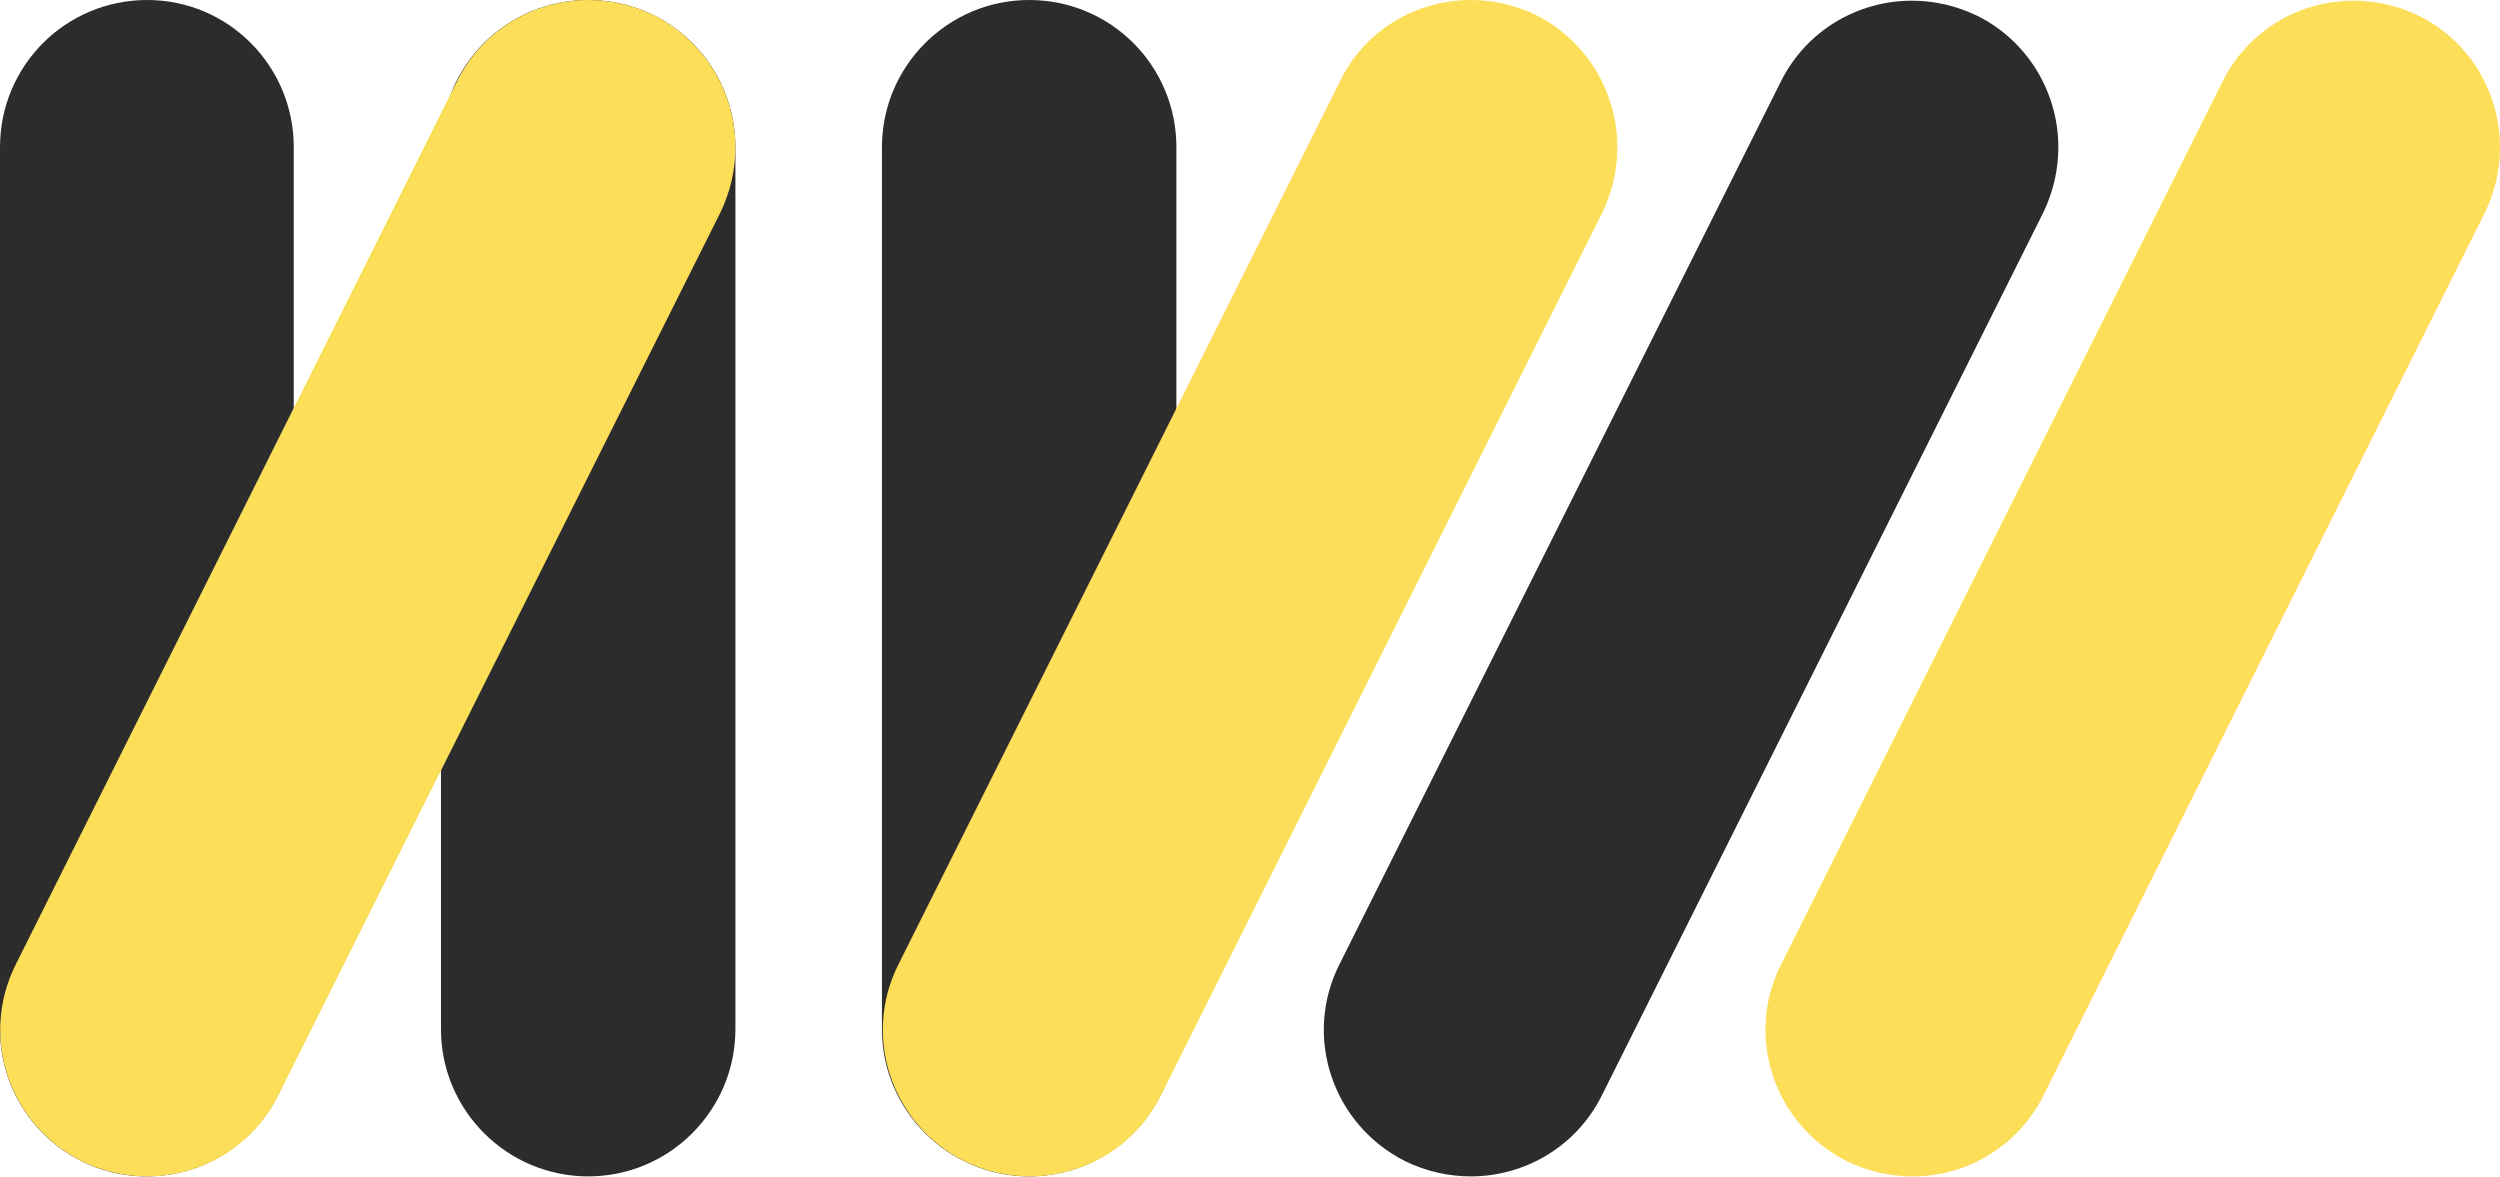
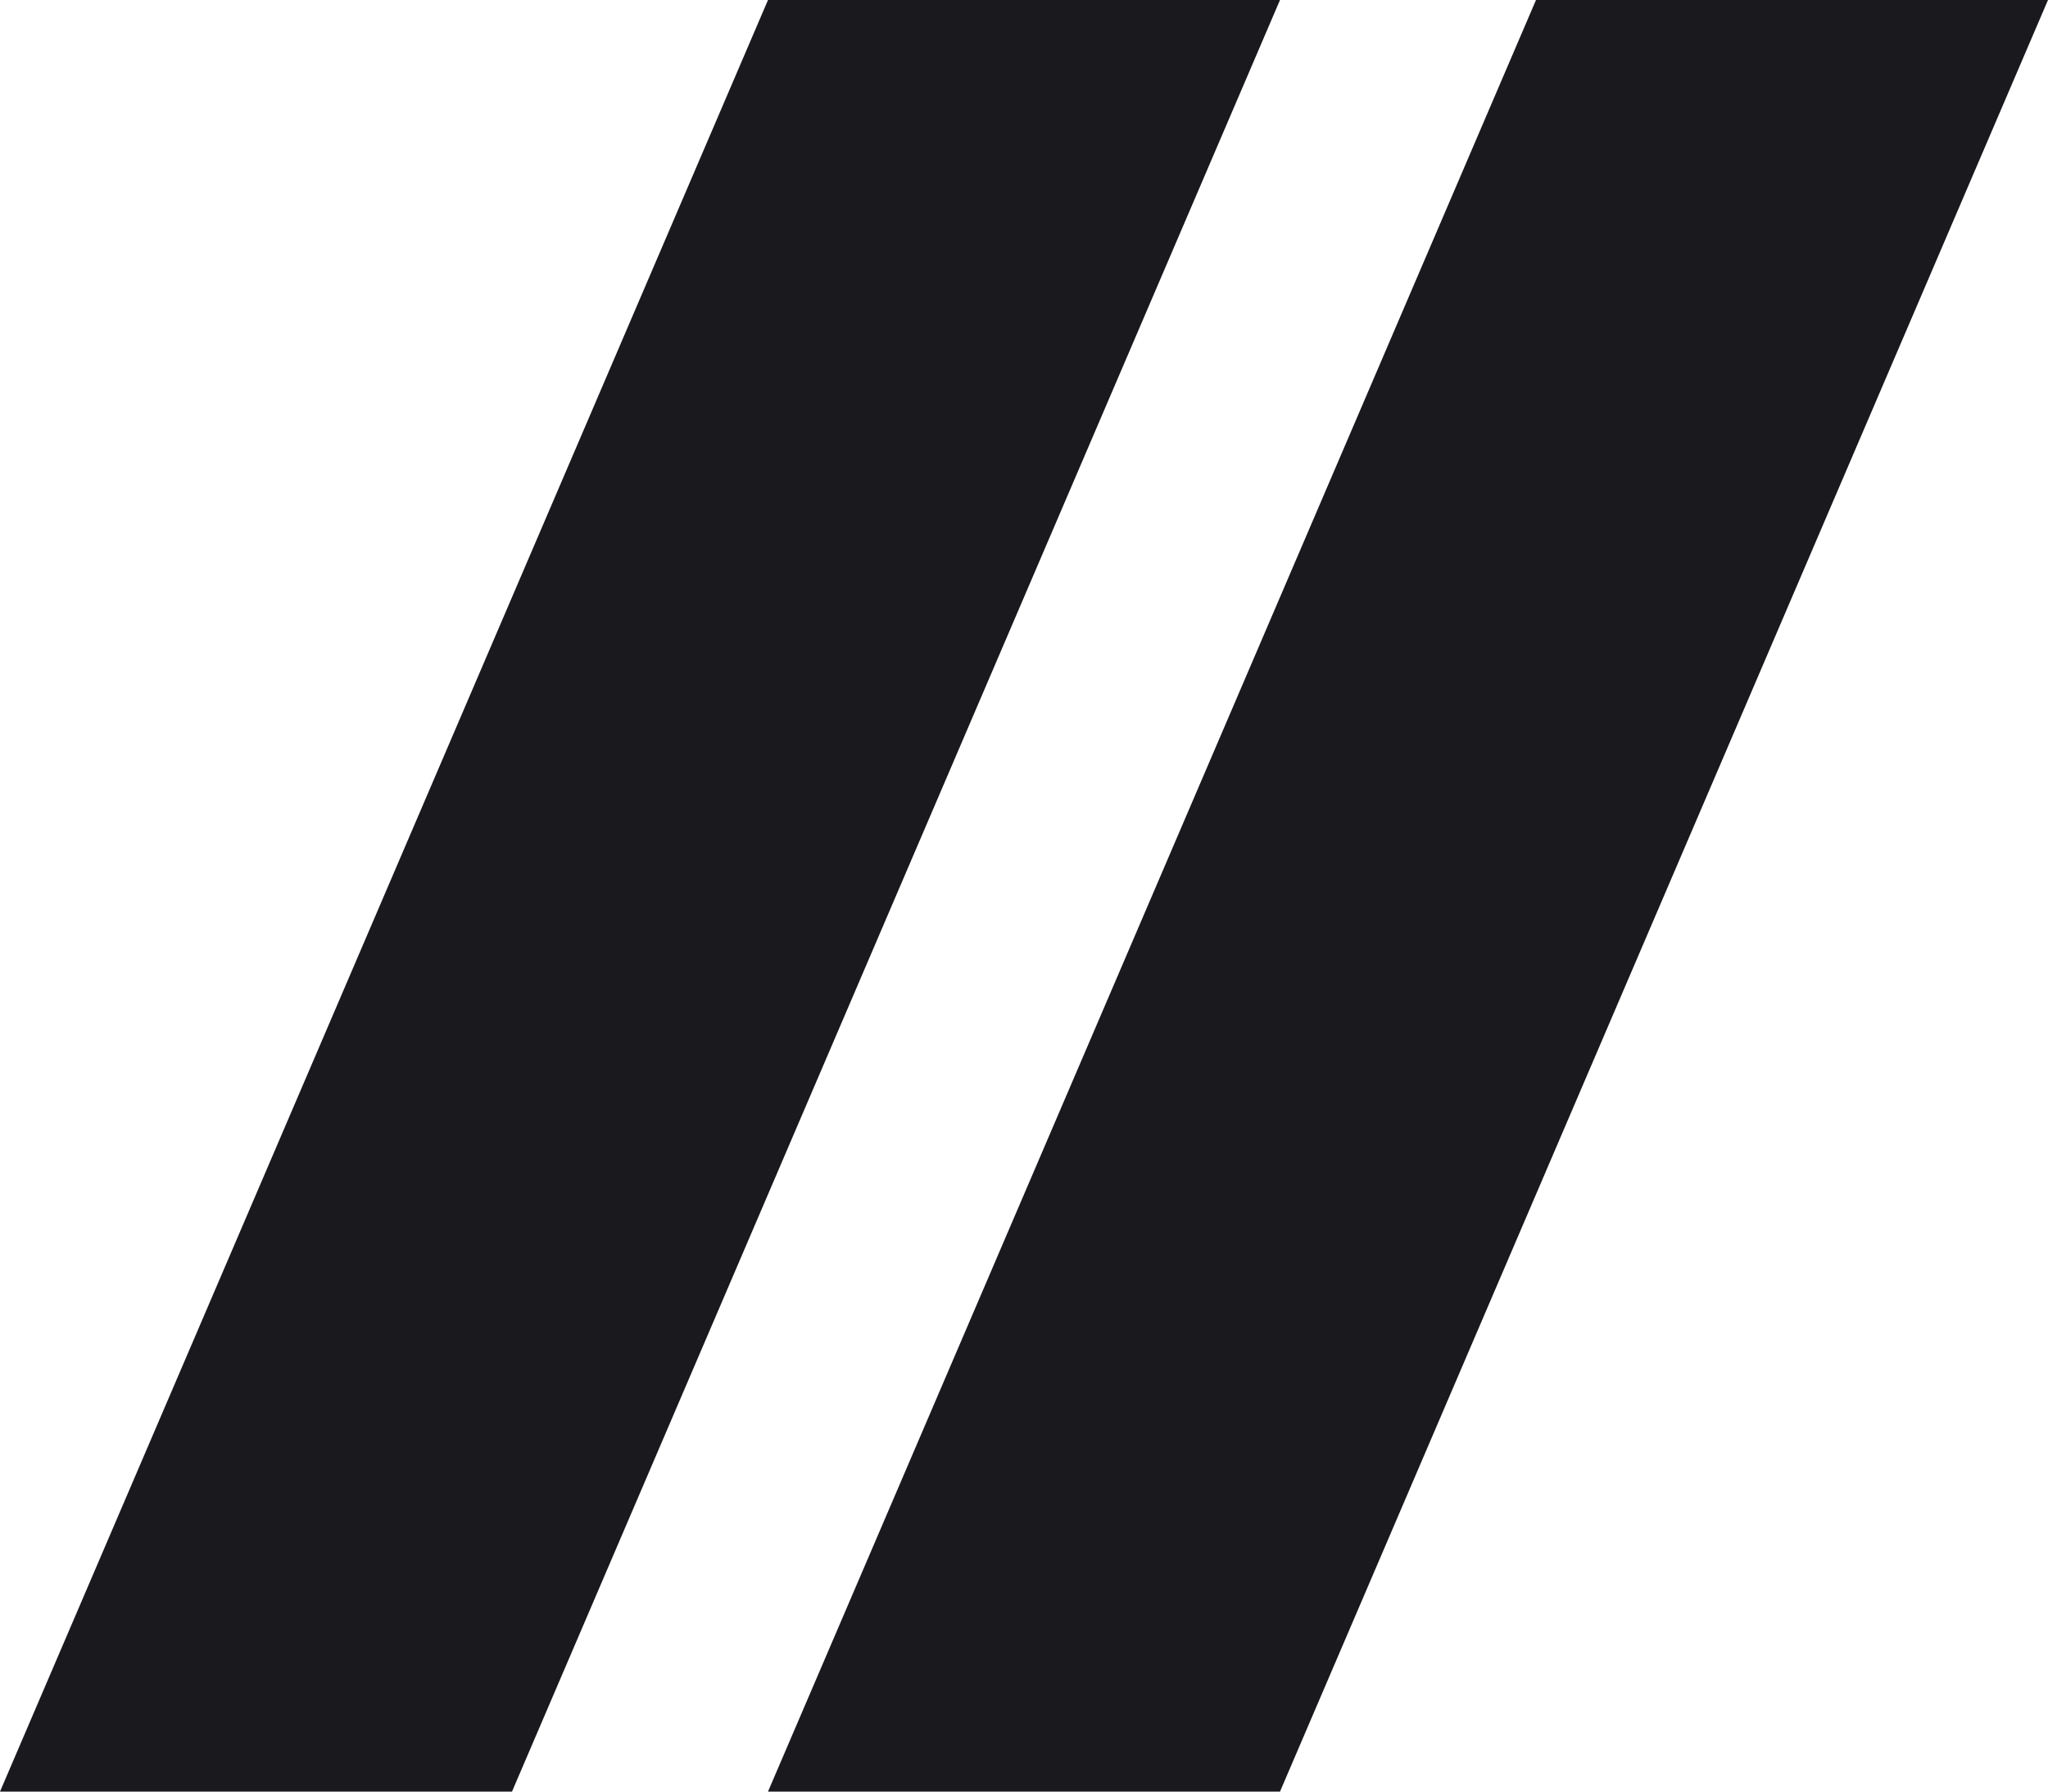
- <svg xmlns="http://www.w3.org/2000/svg" version="1.1" id="b" x="0px" y="0px" viewBox="0 0 361.7 170.2" style="enable-background:new 0 0 361.7 170.2;" xml:space="preserve">
-   <style type="text/css">
- 	.st0{fill:#2C2C2C;}
- 	.st1{fill:#FDDE59;}
- </style>
-   <g id="c">
-     <g>
-       <path class="st0" d="M21.3,0L21.3,0C33,0,42.5,9.5,42.5,21.3v127.6c0,11.7-9.5,21.3-21.3,21.3h0C9.5,170.2,0,160.7,0,148.9V21.3    C0,9.5,9.5,0,21.3,0z" />
-       <path class="st0" d="M85.1,0L85.1,0c11.8,0,21.3,9.5,21.3,21.3v127.6c0,11.7-9.5,21.3-21.3,21.3h0c-11.7,0-21.3-9.5-21.3-21.3    V21.3C63.8,9.5,73.3,0,85.1,0z" />
-       <path class="st0" d="M148.9,0L148.9,0c11.8,0,21.3,9.5,21.3,21.3v127.6c0,11.7-9.5,21.3-21.3,21.3h0c-11.7,0-21.3-9.5-21.3-21.3    V21.3C127.6,9.5,137.2,0,148.9,0z" />
-       <path class="st1" d="M361.7,21.3c0,3.2-0.7,6.4-2.2,9.5l-63.8,127.6c-3.7,7.5-11.2,11.8-19,11.8c-3.2,0-6.4-0.7-9.5-2.2    c-10.5-5.3-14.8-18-9.5-28.5l63.8-127.6c3.7-7.5,11.2-11.8,19-11.8c3.2,0,6.4,0.7,9.5,2.2C357.4,6,361.7,13.5,361.7,21.3    L361.7,21.3z" />
-       <path class="st0" d="M297.8,21.3c0,3.2-0.7,6.4-2.2,9.5l-63.8,127.6c-3.7,7.5-11.2,11.8-19,11.8c-3.2,0-6.4-0.7-9.5-2.2    c-10.5-5.3-14.8-18-9.5-28.5l63.8-127.6c3.7-7.5,11.2-11.8,19-11.8c3.2,0,6.4,0.7,9.5,2.2C293.5,6,297.8,13.5,297.8,21.3    L297.8,21.3z" />
-       <path class="st1" d="M234,21.3c0,3.2-0.7,6.4-2.2,9.5L168,158.4c-3.7,7.5-11.2,11.8-19,11.8c-3.2,0-6.4-0.7-9.5-2.2    c-10.5-5.3-14.8-18-9.5-28.5l63.8-127.6C197.4,4.3,205,0,212.8,0c3.2,0,6.4,0.7,9.5,2.2C229.7,6,234,13.5,234,21.3L234,21.3z" />
-       <path class="st1" d="M106.4,21.3c0,3.2-0.7,6.4-2.2,9.5L40.3,158.4c-3.7,7.5-11.2,11.8-19,11.8c-3.2,0-6.4-0.7-9.5-2.2    c-10.5-5.3-14.8-18-9.5-28.5L66.1,11.8C69.8,4.3,77.3,0,85.1,0c3.2,0,6.4,0.7,9.5,2.2C102.1,6,106.4,13.5,106.4,21.3L106.4,21.3z" />
-     </g>
-   </g>
+ <svg xmlns="http://www.w3.org/2000/svg" id="a" data-name="레이어_1" width="585.143" height="512" viewBox="0 0 585.143 512">
+   <polygon points="219.429 0 0 512 146.286 512 365.714 0 219.429 0" fill="#19191e" />
+   <polygon points="219.429 512 438.857 0 585.143 0 365.714 512 219.429 512" fill="#19191e" />
</svg>
